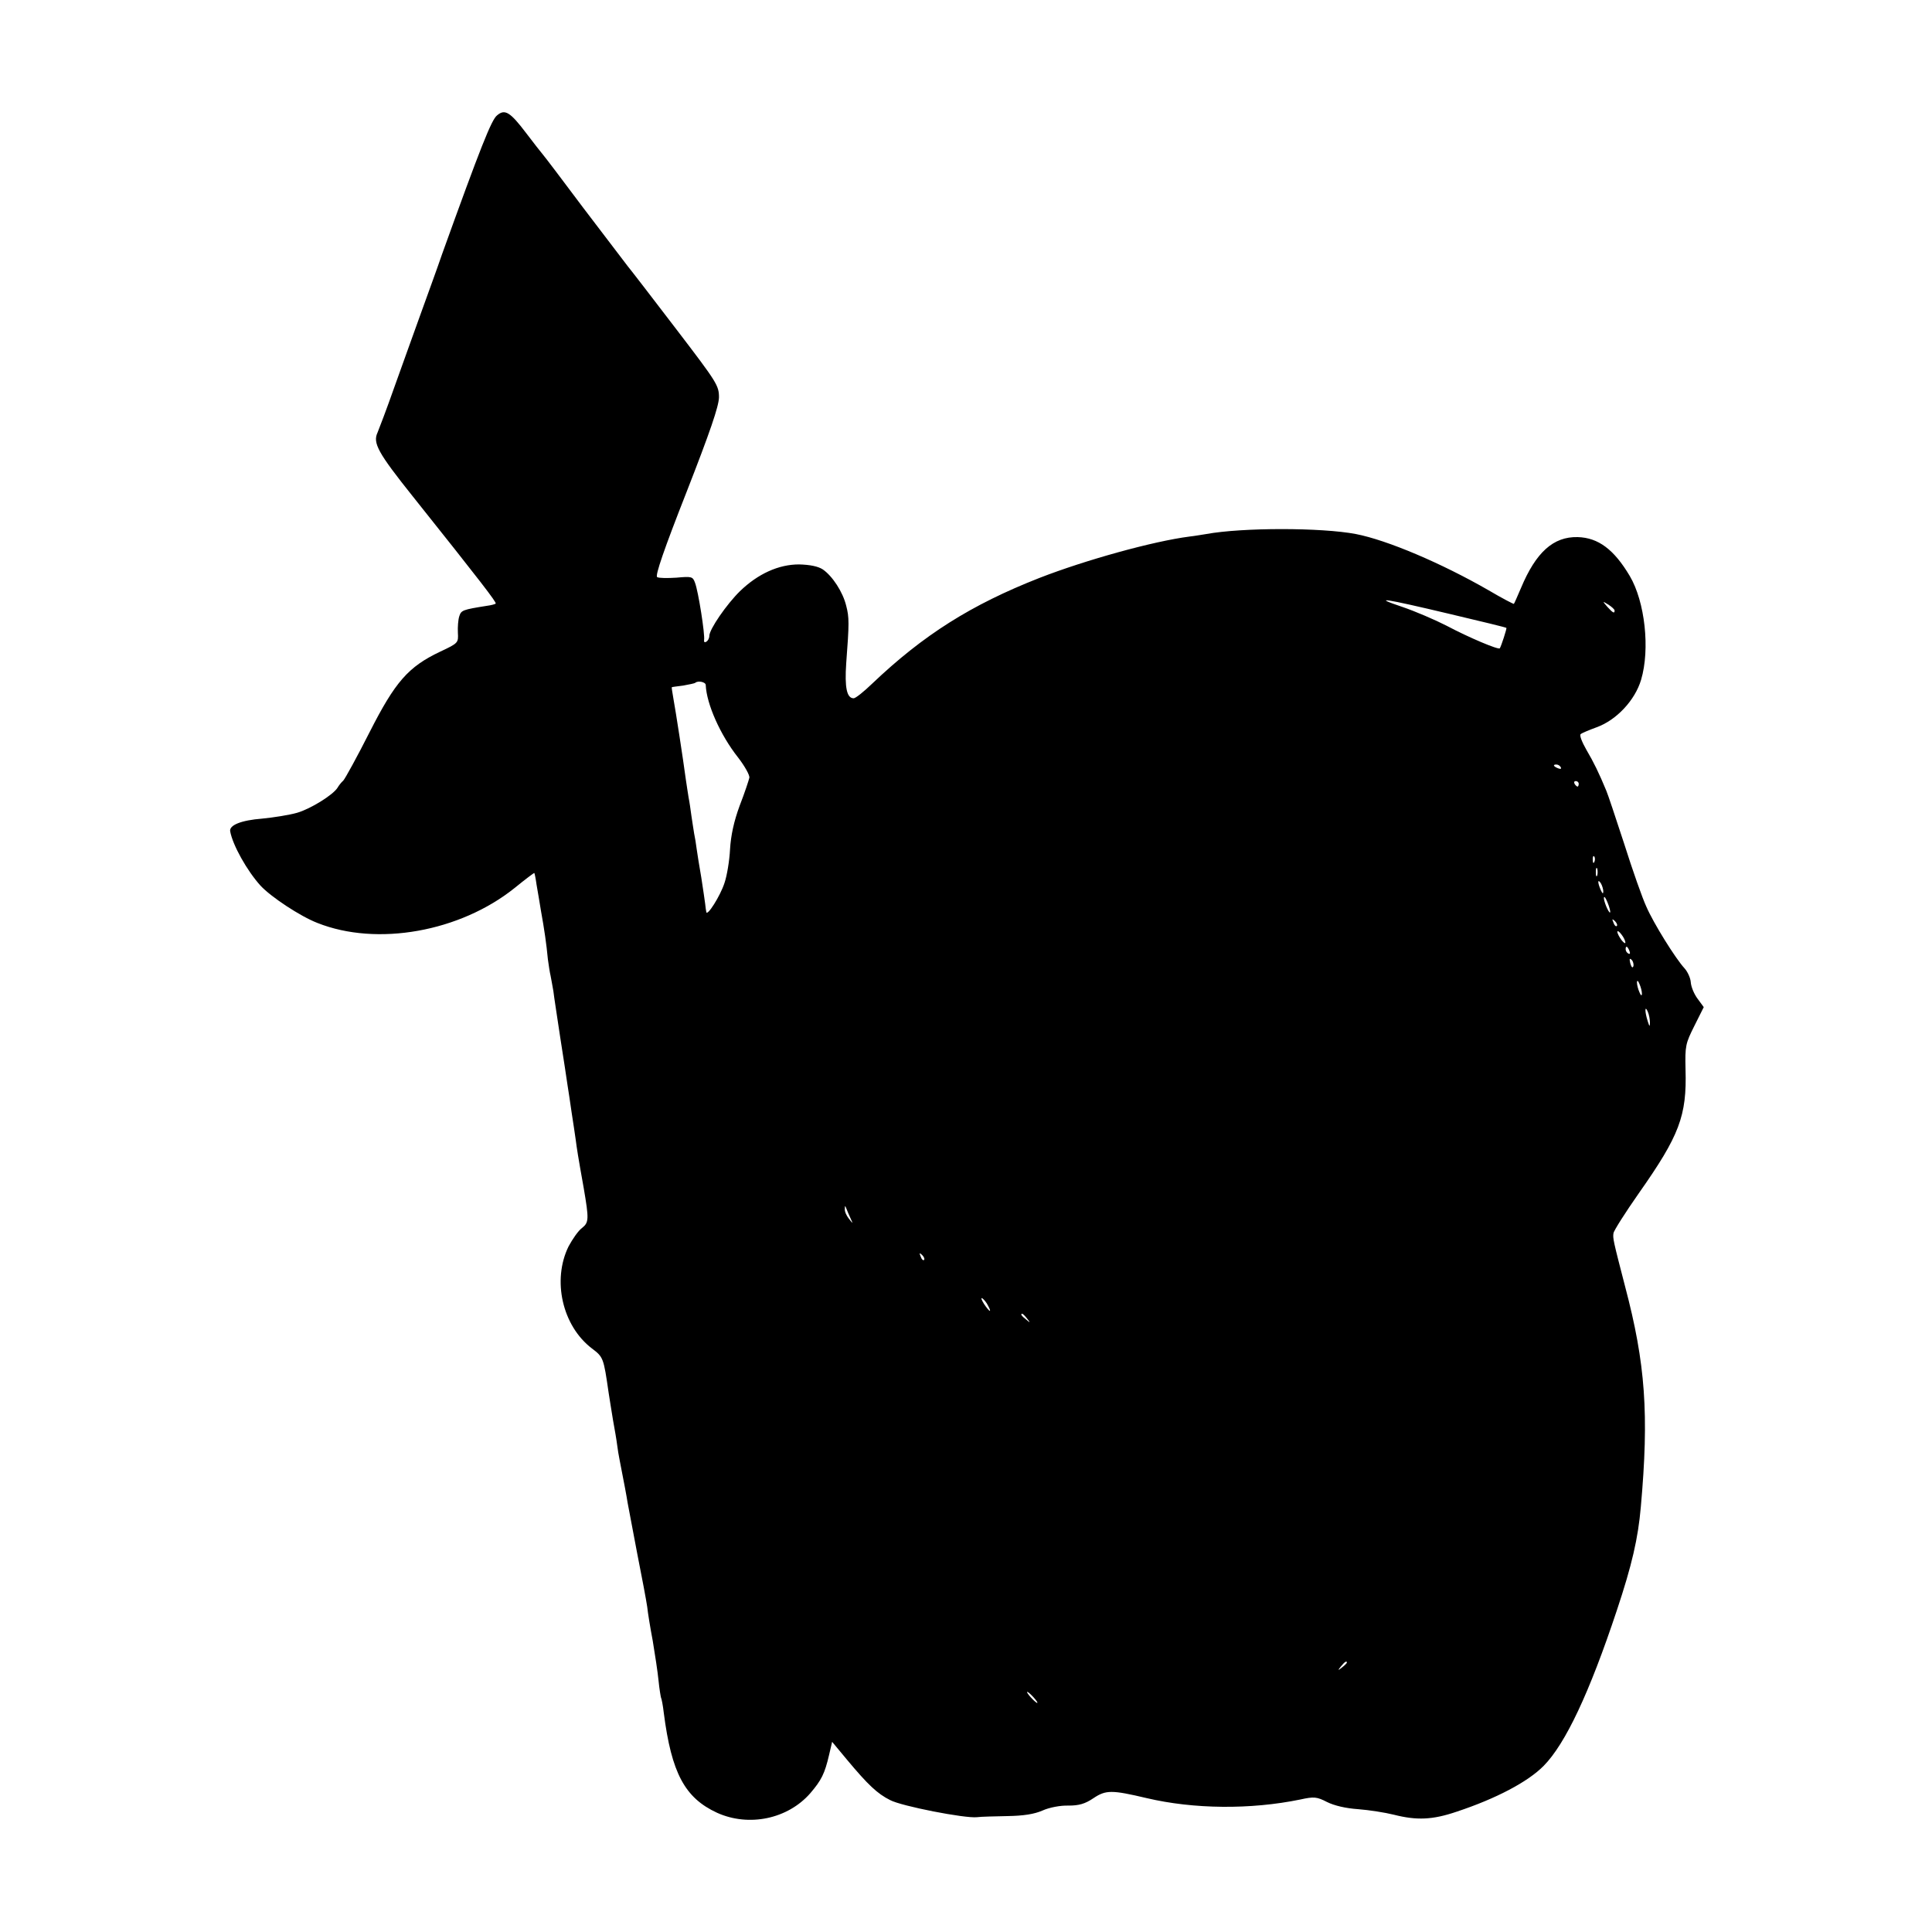
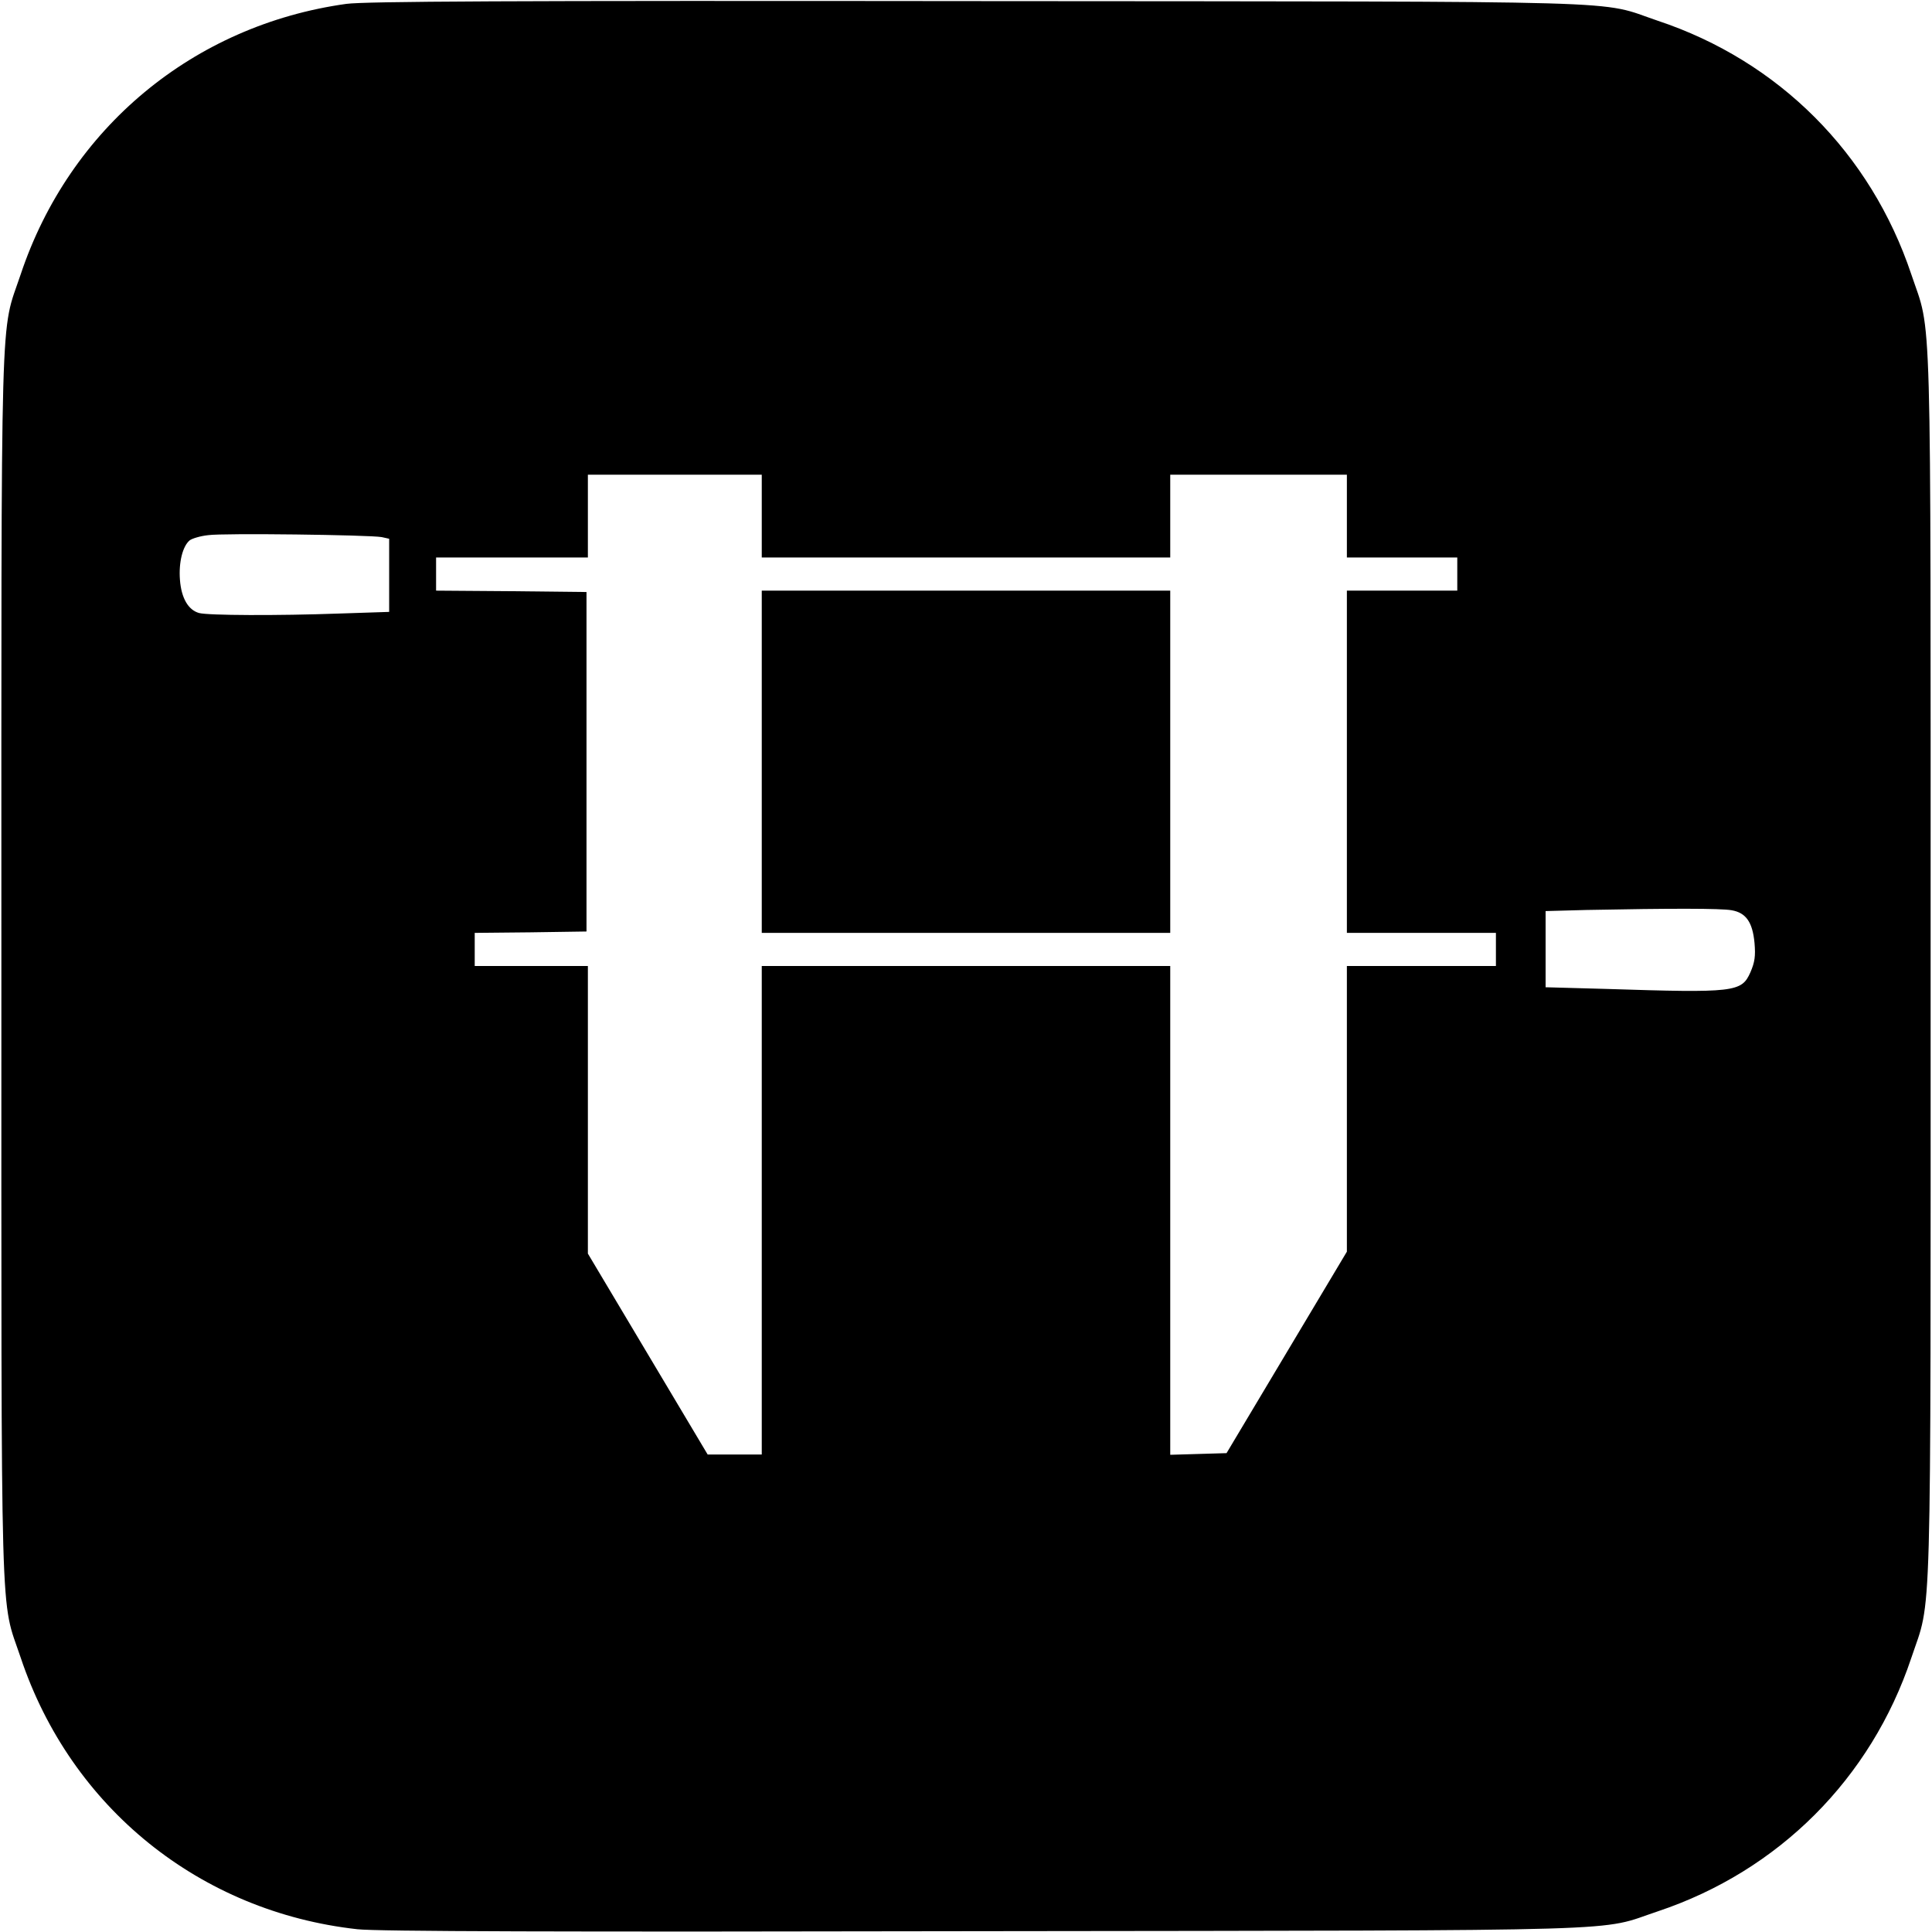
<svg xmlns="http://www.w3.org/2000/svg" version="1.0" width="700pt" height="700pt" viewBox="0 0 700 700" preserveAspectRatio="xMidYMid meet">
  <g transform="translate(0,700) scale(0.1,-0.1)" fill="#000000" stroke="none">
-     <path d="M1801 6582 c-20 -15 -60 -116 -199 -502 -16 -47 -51 -143 -77 -215 -26 -71 -69 -193 -97 -270 -27 -77 -55 -150 -60 -162 -18 -38 1 -73 128 -232 248 -311 304 -384 300 -388 -2 -2 -16 -6 -32 -8 -88 -14 -93 -16 -100 -38 -4 -12 -6 -39 -5 -59 2 -37 2 -38 -64 -69 -116 -55 -163 -109 -256 -292 -45 -89 -88 -167 -95 -175 -8 -7 -17 -19 -21 -26 -16 -26 -98 -77 -147 -91 -28 -8 -85 -17 -126 -21 -77 -6 -120 -24 -116 -46 9 -50 61 -143 110 -197 38 -41 144 -111 206 -135 216 -86 517 -32 715 127 38 31 70 55 71 54 1 -1 5 -20 8 -42 4 -22 11 -65 16 -95 12 -66 20 -121 25 -175 3 -22 7 -49 10 -61 2 -12 7 -36 10 -55 2 -19 14 -95 25 -169 12 -74 23 -151 26 -170 3 -19 10 -64 15 -100 6 -36 12 -81 15 -100 4 -31 8 -58 29 -175 19 -112 19 -124 -6 -144 -14 -10 -35 -41 -49 -67 -60 -122 -23 -288 85 -370 41 -31 42 -34 60 -159 3 -22 11 -67 16 -100 6 -33 13 -73 15 -90 2 -16 6 -41 9 -55 17 -87 25 -129 29 -155 3 -16 19 -100 35 -185 17 -85 33 -171 36 -192 2 -20 11 -76 20 -123 8 -48 18 -113 21 -144 3 -31 8 -59 9 -62 2 -3 7 -28 10 -55 28 -218 76 -308 193 -362 115 -52 256 -23 338 71 40 47 52 70 68 139 l11 47 54 -65 c76 -91 110 -123 156 -146 41 -22 272 -67 315 -62 14 2 63 3 110 4 59 1 97 7 127 20 24 11 65 19 94 18 38 0 60 6 91 27 45 30 66 30 193 0 170 -40 376 -42 556 -5 50 11 60 10 97 -9 26 -13 68 -23 113 -26 39 -3 97 -12 129 -20 83 -21 140 -19 228 11 142 47 258 108 315 166 79 80 166 265 265 563 55 165 77 261 87 375 30 336 17 519 -57 799 -43 166 -45 175 -42 193 1 9 43 75 92 145 147 209 174 280 169 448 -2 86 0 94 32 158 l34 68 -22 30 c-13 17 -24 44 -25 60 -1 16 -12 39 -23 51 -33 36 -112 163 -138 223 -14 30 -50 132 -80 227 -31 95 -60 182 -65 193 -26 63 -46 104 -72 148 -16 28 -26 53 -21 57 4 4 31 15 58 25 72 26 139 98 161 172 33 111 14 283 -41 376 -57 96 -114 139 -189 141 -88 2 -151 -55 -205 -184 -13 -30 -24 -56 -26 -58 -1 -1 -42 20 -91 49 -172 99 -368 182 -481 204 -125 24 -412 24 -543 0 -14 -2 -41 -7 -60 -9 -132 -17 -377 -85 -544 -150 -247 -97 -420 -206 -606 -383 -30 -29 -60 -53 -67 -53 -25 0 -33 39 -27 127 11 145 11 166 0 208 -12 50 -50 108 -85 132 -17 11 -46 17 -86 18 -74 0 -149 -34 -214 -97 -48 -47 -111 -138 -111 -162 0 -8 -5 -18 -11 -21 -6 -4 -9 -1 -8 6 4 18 -21 178 -33 208 -8 22 -12 23 -67 18 -32 -2 -63 -2 -70 2 -8 5 25 101 106 307 86 220 117 311 118 344 0 43 -7 54 -153 245 -84 110 -164 214 -178 231 -13 17 -85 112 -160 210 -74 99 -140 186 -147 194 -7 8 -34 43 -60 77 -59 78 -78 89 -106 65z m3454 -1807 c110 -26 201 -48 203 -50 2 -2 -19 -67 -24 -74 -5 -6 -112 39 -193 82 -41 21 -113 52 -160 68 -113 38 -70 32 174 -26z m595 13 c0 -12 -6 -9 -26 13 -19 22 -19 22 4 8 12 -8 22 -17 22 -21z m-3293 -270 c3 -69 53 -181 116 -261 25 -32 44 -66 42 -75 -2 -9 -17 -55 -35 -101 -21 -57 -32 -108 -35 -159 -2 -40 -11 -95 -20 -121 -15 -47 -64 -124 -66 -105 -1 5 -3 18 -4 29 -1 11 -8 54 -14 95 -7 41 -15 89 -17 105 -2 17 -6 41 -9 55 -2 14 -7 43 -10 65 -3 22 -7 51 -10 65 -2 14 -7 43 -10 65 -10 75 -37 250 -45 293 -4 23 -7 42 -6 42 0 1 19 3 41 6 22 4 42 8 44 10 10 9 38 3 38 -8z m3098 -298 c3 -6 -1 -7 -9 -4 -18 7 -21 14 -7 14 6 0 13 -4 16 -10z m65 -60 c0 -5 -2 -10 -4 -10 -3 0 -8 5 -11 10 -3 6 -1 10 4 10 6 0 11 -4 11 -10z m57 -282 c-3 -8 -6 -5 -6 6 -1 11 2 17 5 13 3 -3 4 -12 1 -19z m10 -50 c-3 -7 -5 -2 -5 12 0 14 2 19 5 13 2 -7 2 -19 0 -25z m22 -58 c0 -10 -3 -8 -9 5 -12 27 -12 43 0 25 5 -8 9 -22 9 -30z m20 -52 c6 -18 7 -28 2 -23 -10 12 -25 55 -18 55 3 0 10 -15 16 -32z m29 -73 c-3 -3 -9 2 -12 12 -6 14 -5 15 5 6 7 -7 10 -15 7 -18z m31 -60 c0 -5 -6 -1 -14 9 -8 11 -15 24 -15 30 0 5 7 1 15 -10 8 -10 14 -23 14 -29z m15 -31 c3 -8 2 -12 -4 -9 -6 3 -10 10 -10 16 0 14 7 11 14 -7z m14 -55 c-3 -8 -7 -3 -11 10 -4 17 -3 21 5 13 5 -5 8 -16 6 -23z m31 -99 c0 -9 -4 -8 -9 5 -5 11 -9 27 -9 35 0 9 4 8 9 -5 5 -11 9 -27 9 -35z m29 -105 c0 -16 -2 -15 -8 5 -11 34 -11 60 0 35 5 -11 8 -29 8 -40z m-2896 -710 c9 -20 9 -20 -6 -1 -9 11 -16 27 -15 35 0 14 1 14 6 1 3 -8 10 -24 15 -35z m266 -150 c-3 -3 -9 2 -12 12 -6 14 -5 15 5 6 7 -7 10 -15 7 -18z m232 -166 c15 -28 5 -23 -15 7 -9 15 -12 23 -6 20 6 -4 16 -16 21 -27z m141 -46 c13 -16 12 -17 -3 -4 -17 13 -22 21 -14 21 2 0 10 -8 17 -17z m1159 -1247 c0 -2 -8 -10 -17 -17 -16 -13 -17 -12 -4 4 13 16 21 21 21 13z m-1135 -126 c10 -11 16 -20 13 -20 -3 0 -13 9 -23 20 -10 11 -16 20 -13 20 3 0 13 -9 23 -20z" />
+     <path d="M1255 6986 c-554 -77 -1003 -450 -1180 -980 -75 -224 -70 -32 -70 -2506 0 -2474 -5 -2282 70 -2506 182 -544 650 -921 1220 -984 71 -8 732 -10 2270 -7 2417 3 2220 -2 2442 72 437 146 772 481 918 918 75 225 70 33 70 2507 0 2474 5 2282 -70 2506 -147 439 -480 773 -919 919 -222 75 -20 69 -2466 71 -1711 2 -2215 -1 -2285 -10z m1505 -1856 l0 -150 740 0 740 0 0 150 0 150 320 0 320 0 0 -150 0 -150 200 0 200 0 0 -60 0 -60 -200 0 -200 0 0 -620 0 -620 270 0 270 0 0 -60 0 -60 -270 0 -270 0 0 -517 0 -518 -218 -365 -218 -365 -102 -3 -102 -3 0 886 0 885 -740 0 -740 0 0 -885 0 -885 -98 0 -98 0 -217 364 -217 364 0 521 0 521 -205 0 -205 0 0 60 0 60 203 2 202 3 0 615 0 615 -272 3 -273 2 0 60 0 60 275 0 275 0 0 150 0 150 315 0 315 0 0 -150z m-1377 -76 l27 -6 0 -132 0 -133 -182 -6 c-221 -8 -475 -7 -507 2 -39 11 -64 54 -69 120 -5 64 10 122 35 143 9 7 39 16 67 19 55 8 583 1 629 -7z m4891 -1352 c52 -9 76 -43 83 -119 4 -47 1 -69 -15 -106 -32 -72 -56 -75 -524 -60 l-218 6 0 138 0 138 148 4 c304 6 488 6 526 -1z" />
+     <path d="M2760 4240 l0 -620 740 0 740 0 0 620 0 620 -740 0 -740 0 0 -620z" />
  </g>
</svg>
